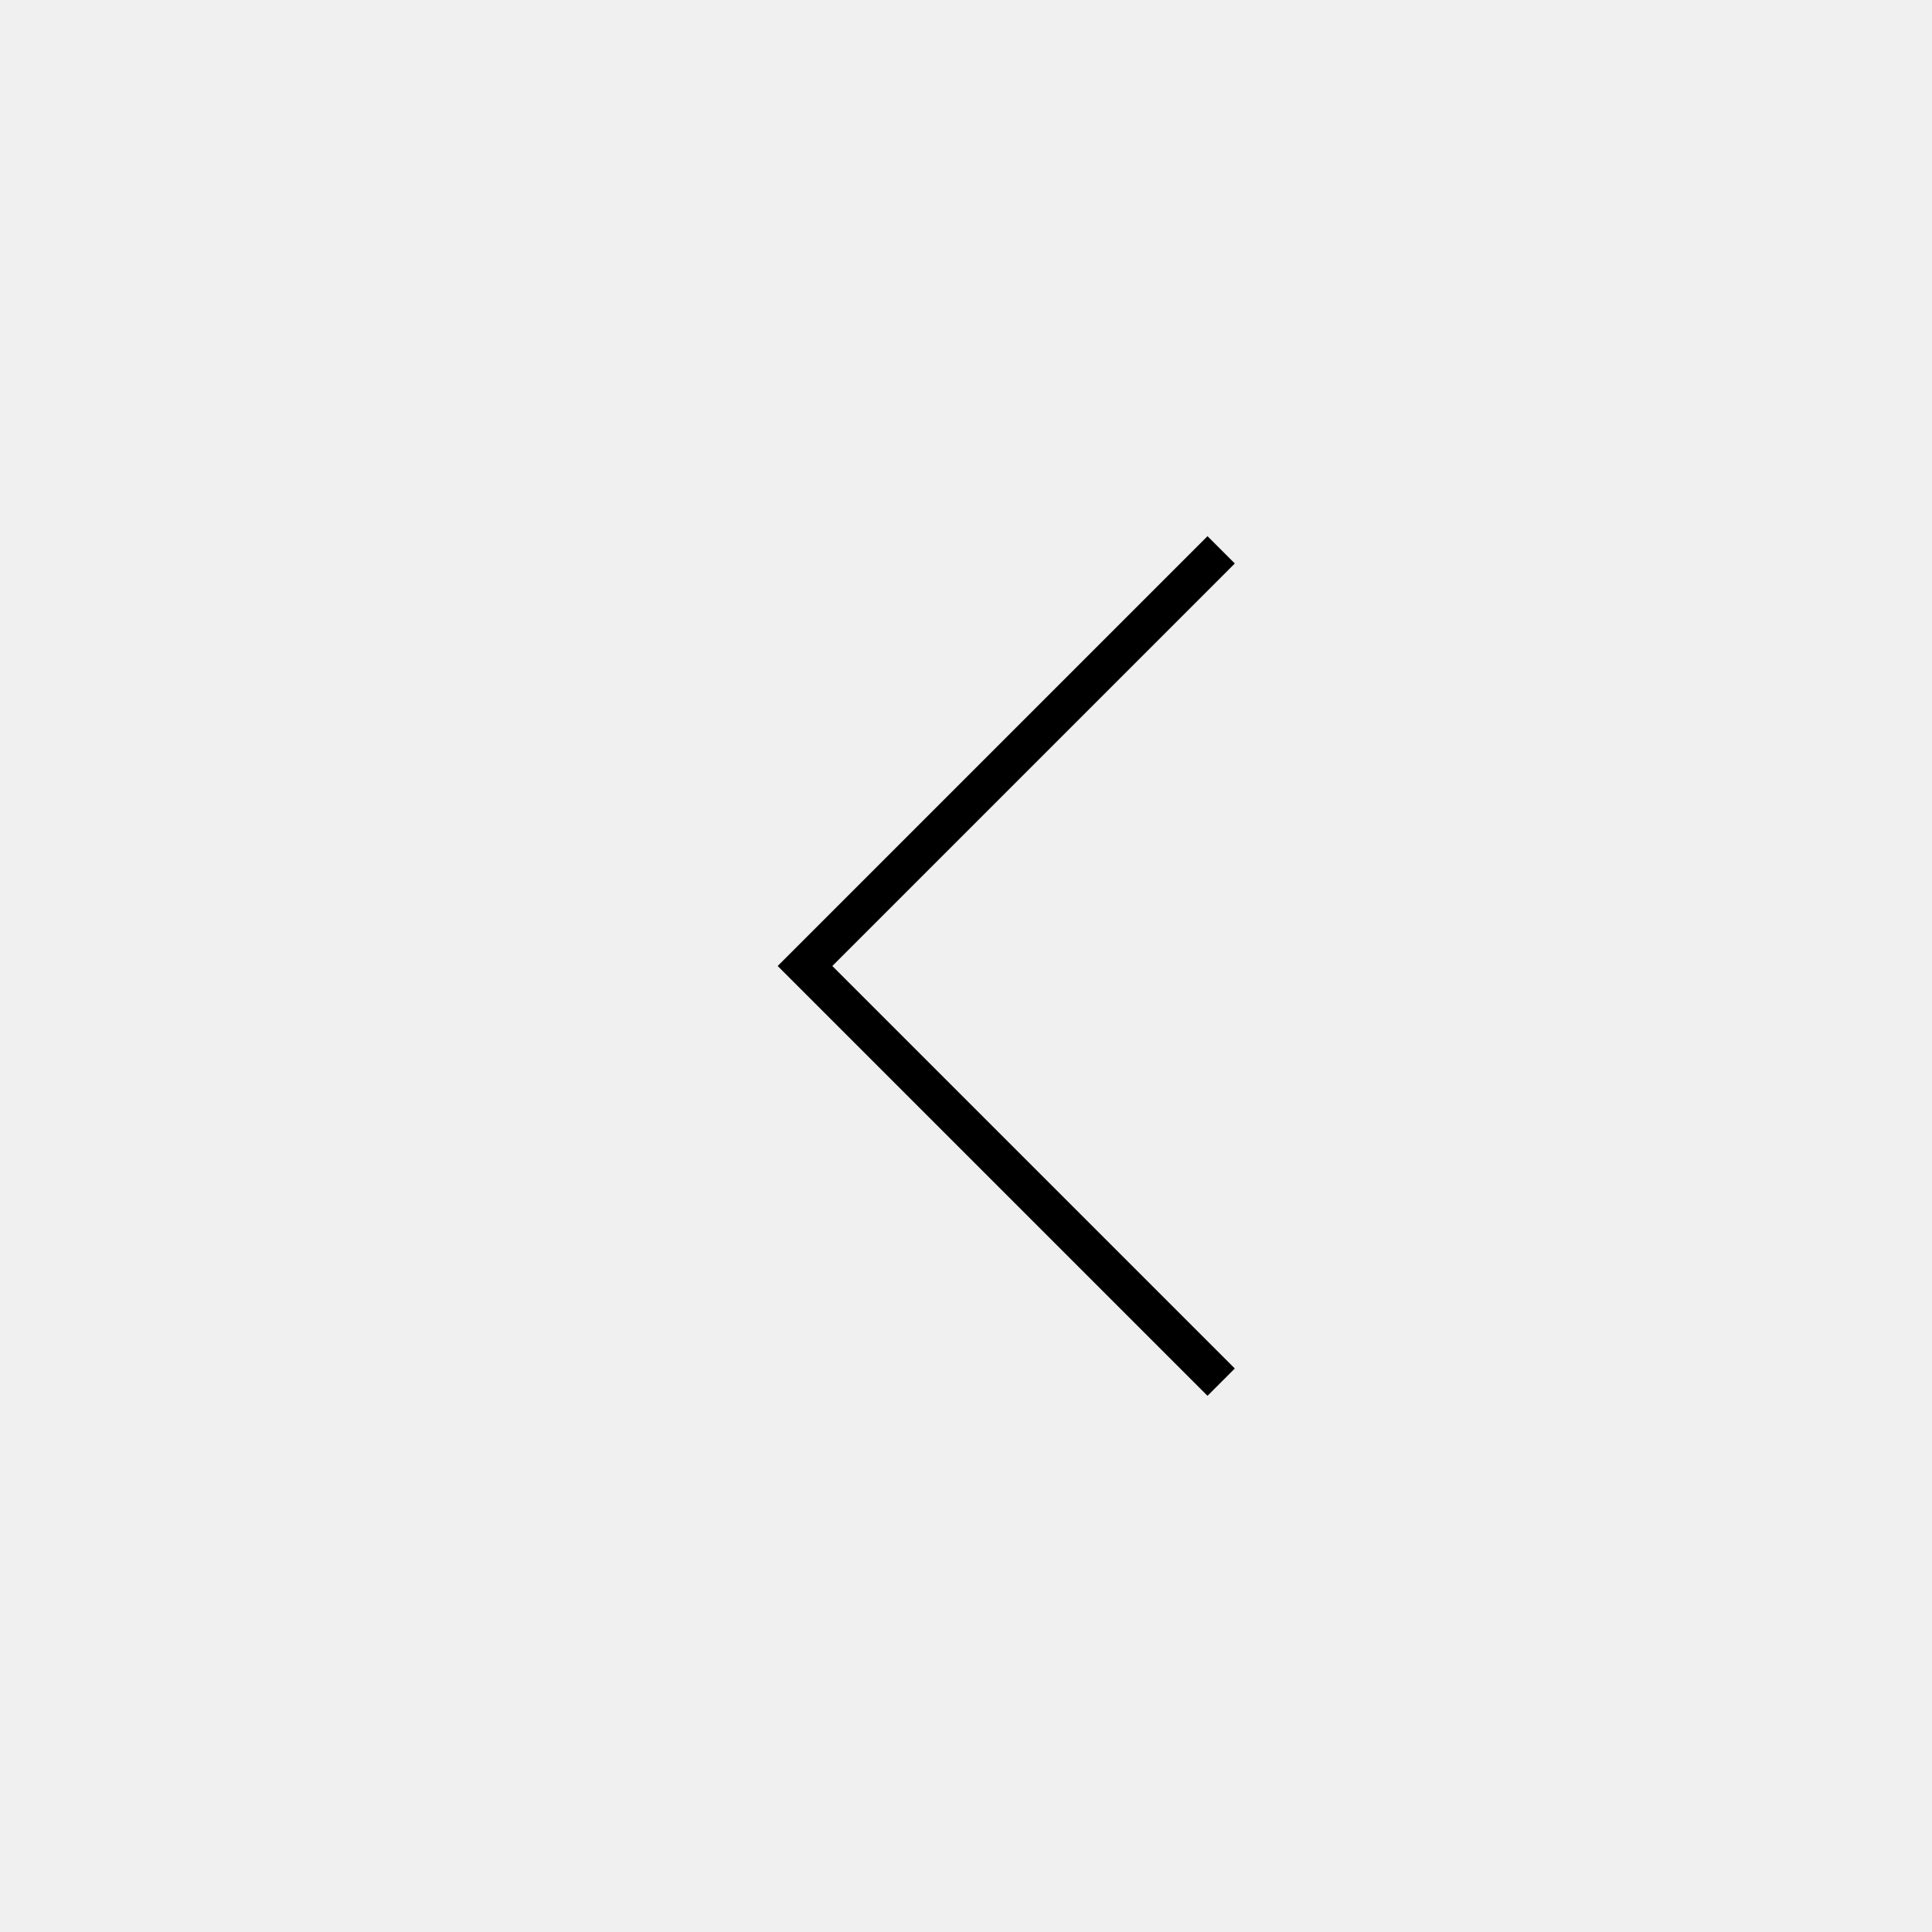
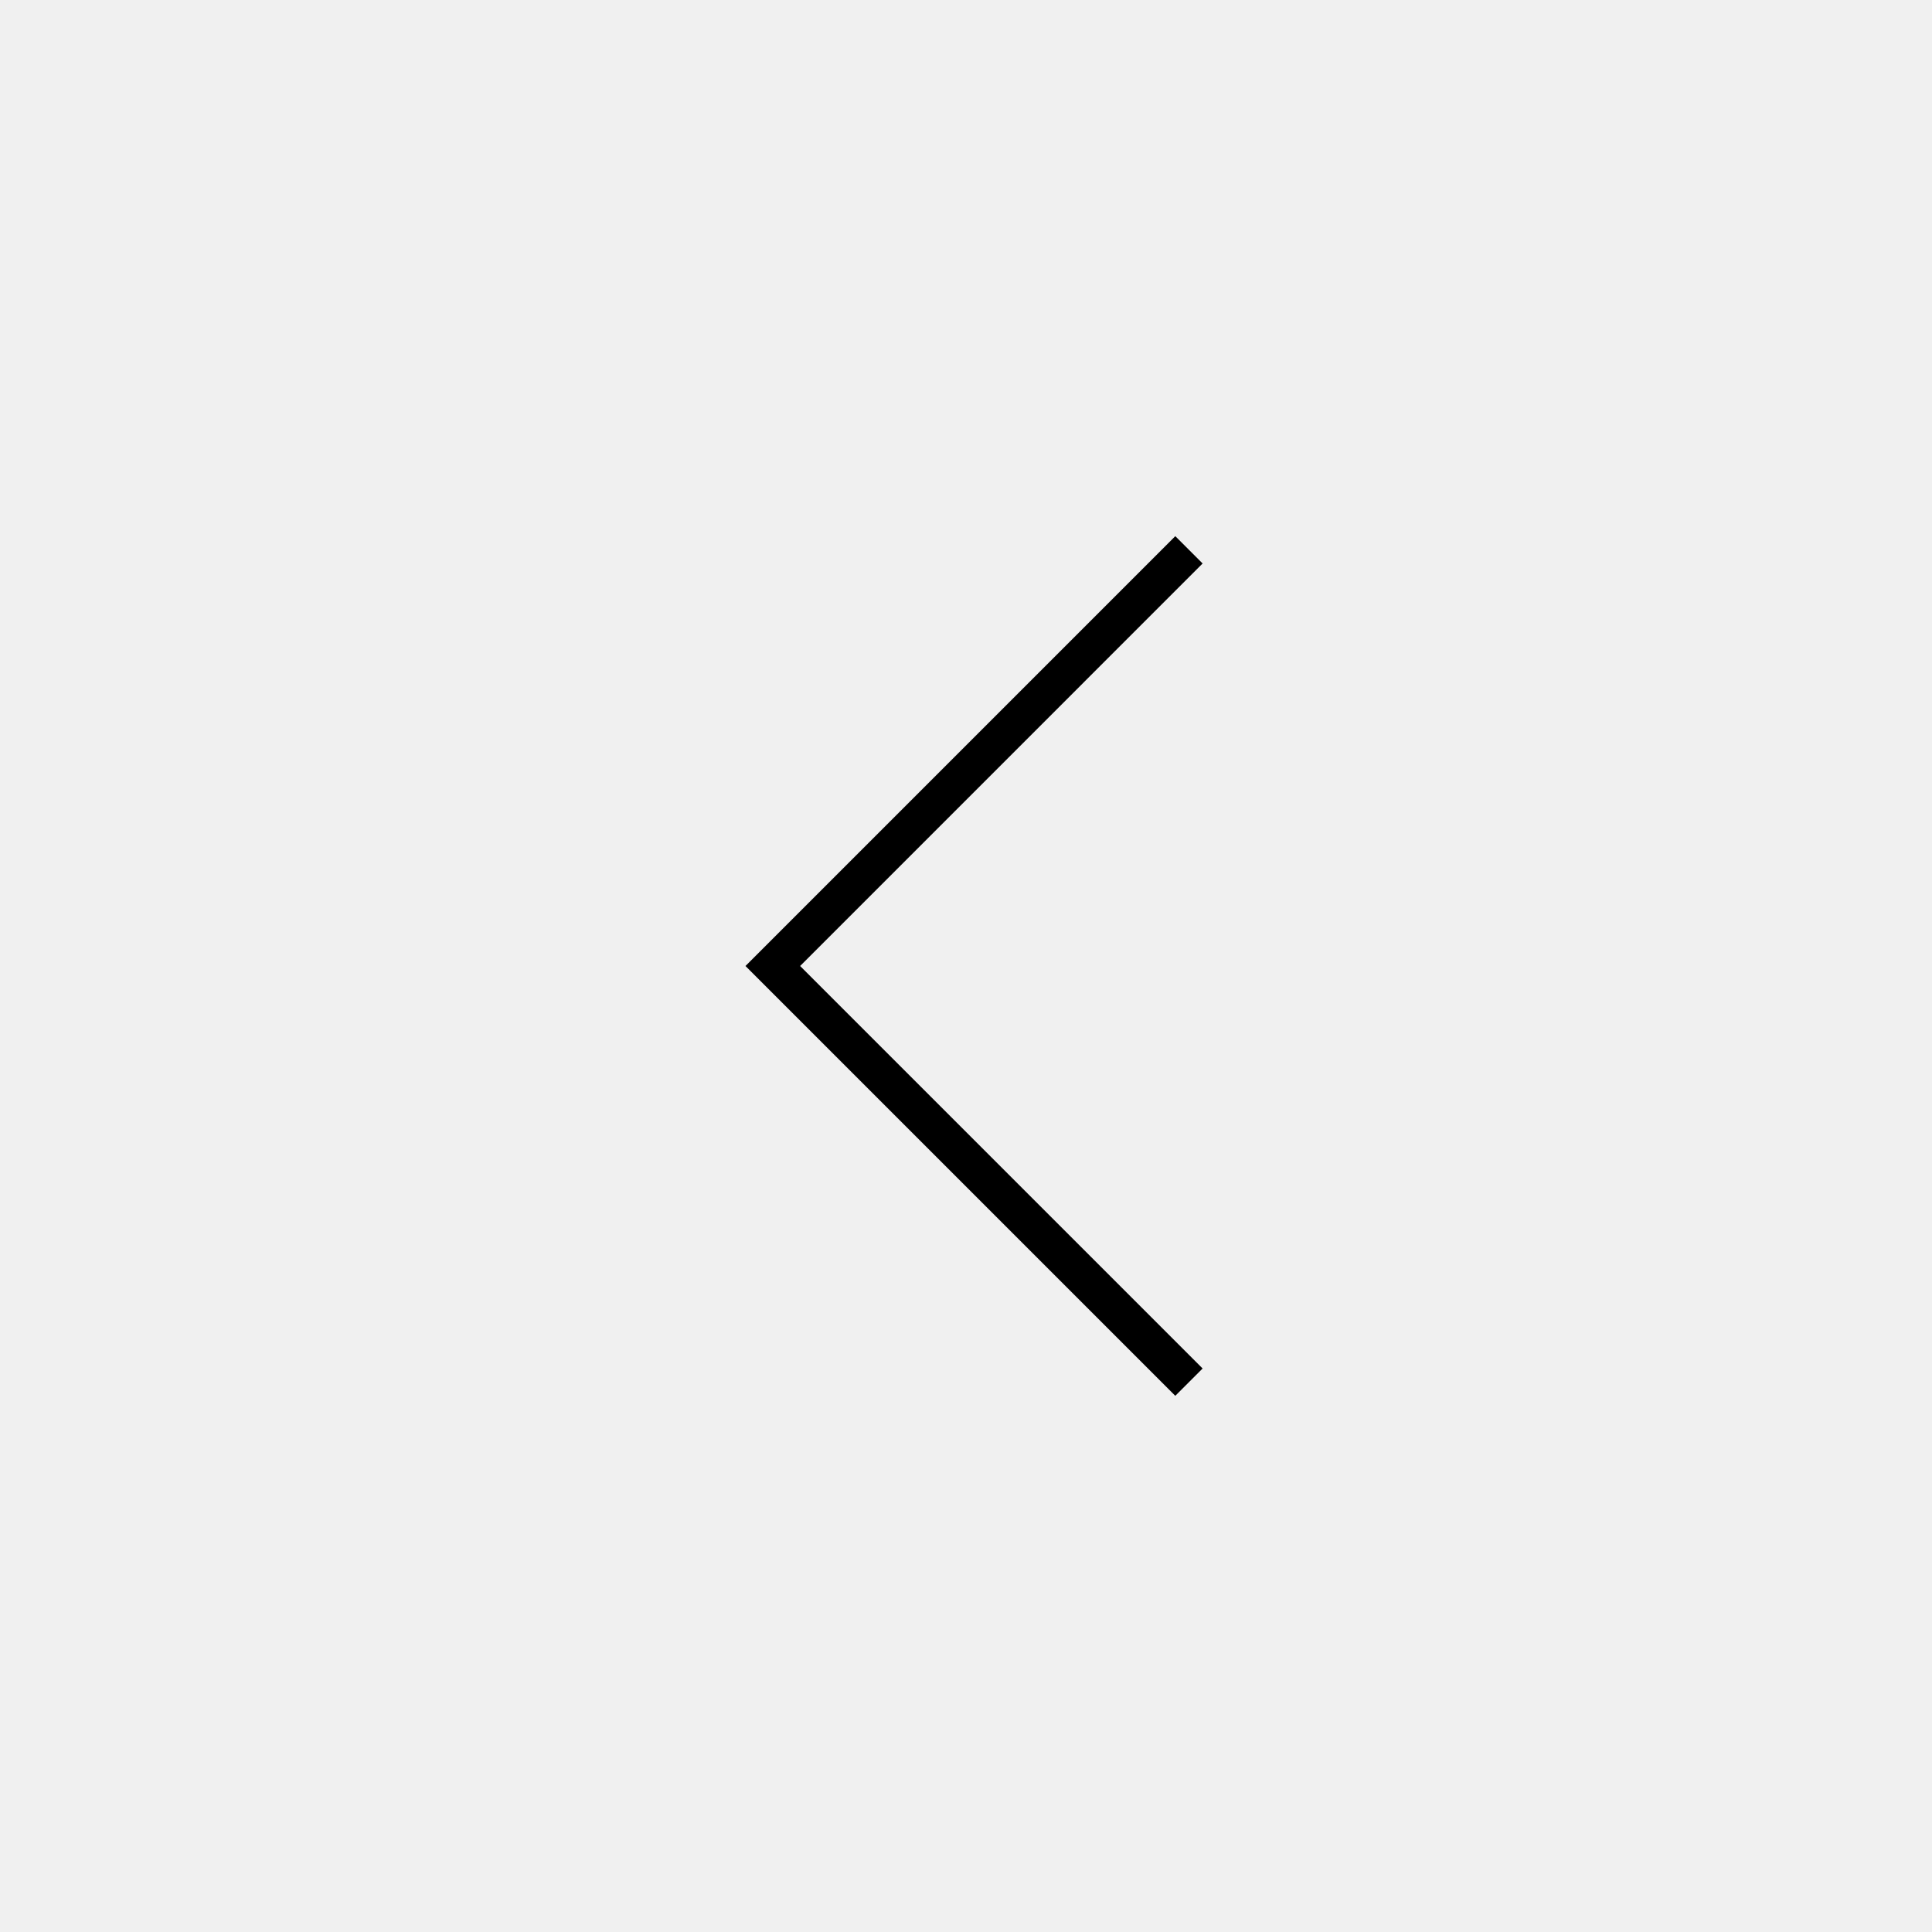
<svg xmlns="http://www.w3.org/2000/svg" width="100" height="100" viewBox="0 0 100 100" fill="none">
  <g clip-path="url(#clip0_525_41)">
    <mask id="mask0_525_41" style="mask-type:luminance" maskUnits="userSpaceOnUse" x="0" y="0" width="100" height="100">
      <path d="M100 0H0V100H100V0Z" fill="white" />
    </mask>
    <g mask="url(#mask0_525_41)">
-       <path d="M62.5 70.833L41.667 50L62.5 29.166" stroke="black" stroke-width="2" stroke-linecap="square" />
+       <path d="M60.833 70.833L40 50L60.833 29.166" stroke="black" stroke-width="2" stroke-linecap="square" />
    </g>
  </g>
  <defs>
    <clipPath id="clip0_525_41">
      <rect width="100" height="100" fill="white" />
    </clipPath>
  </defs>
</svg>
